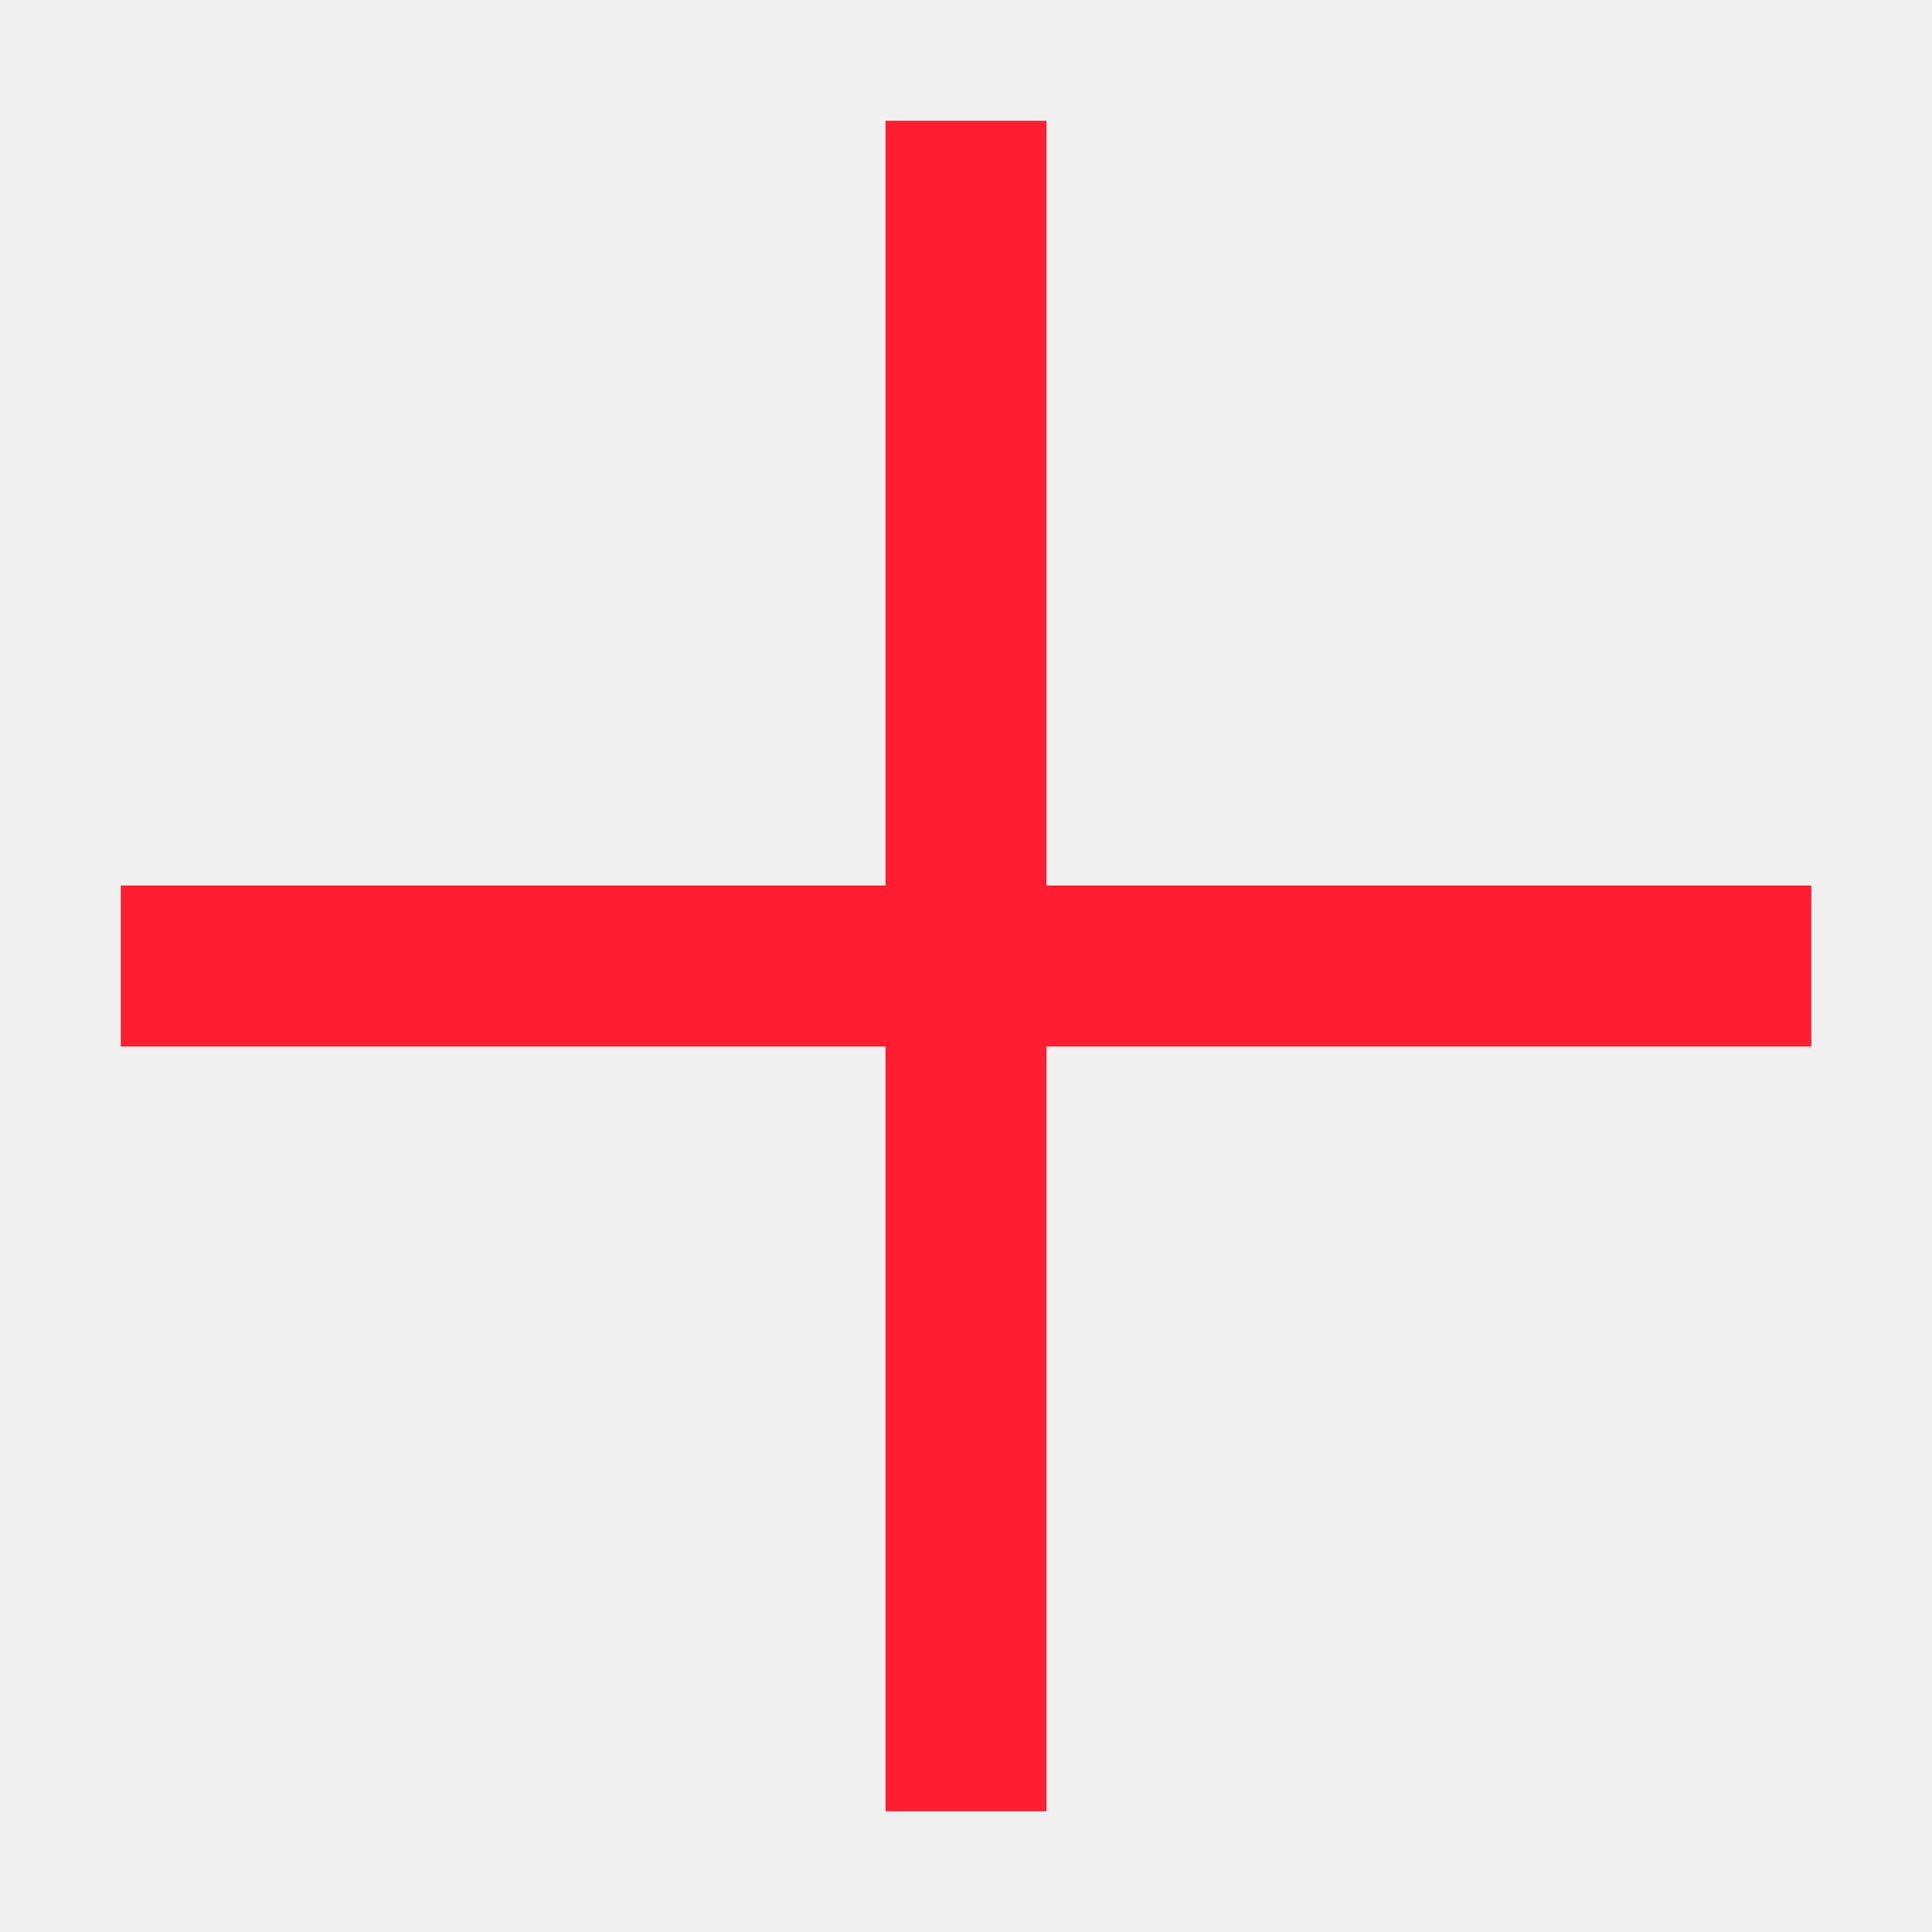
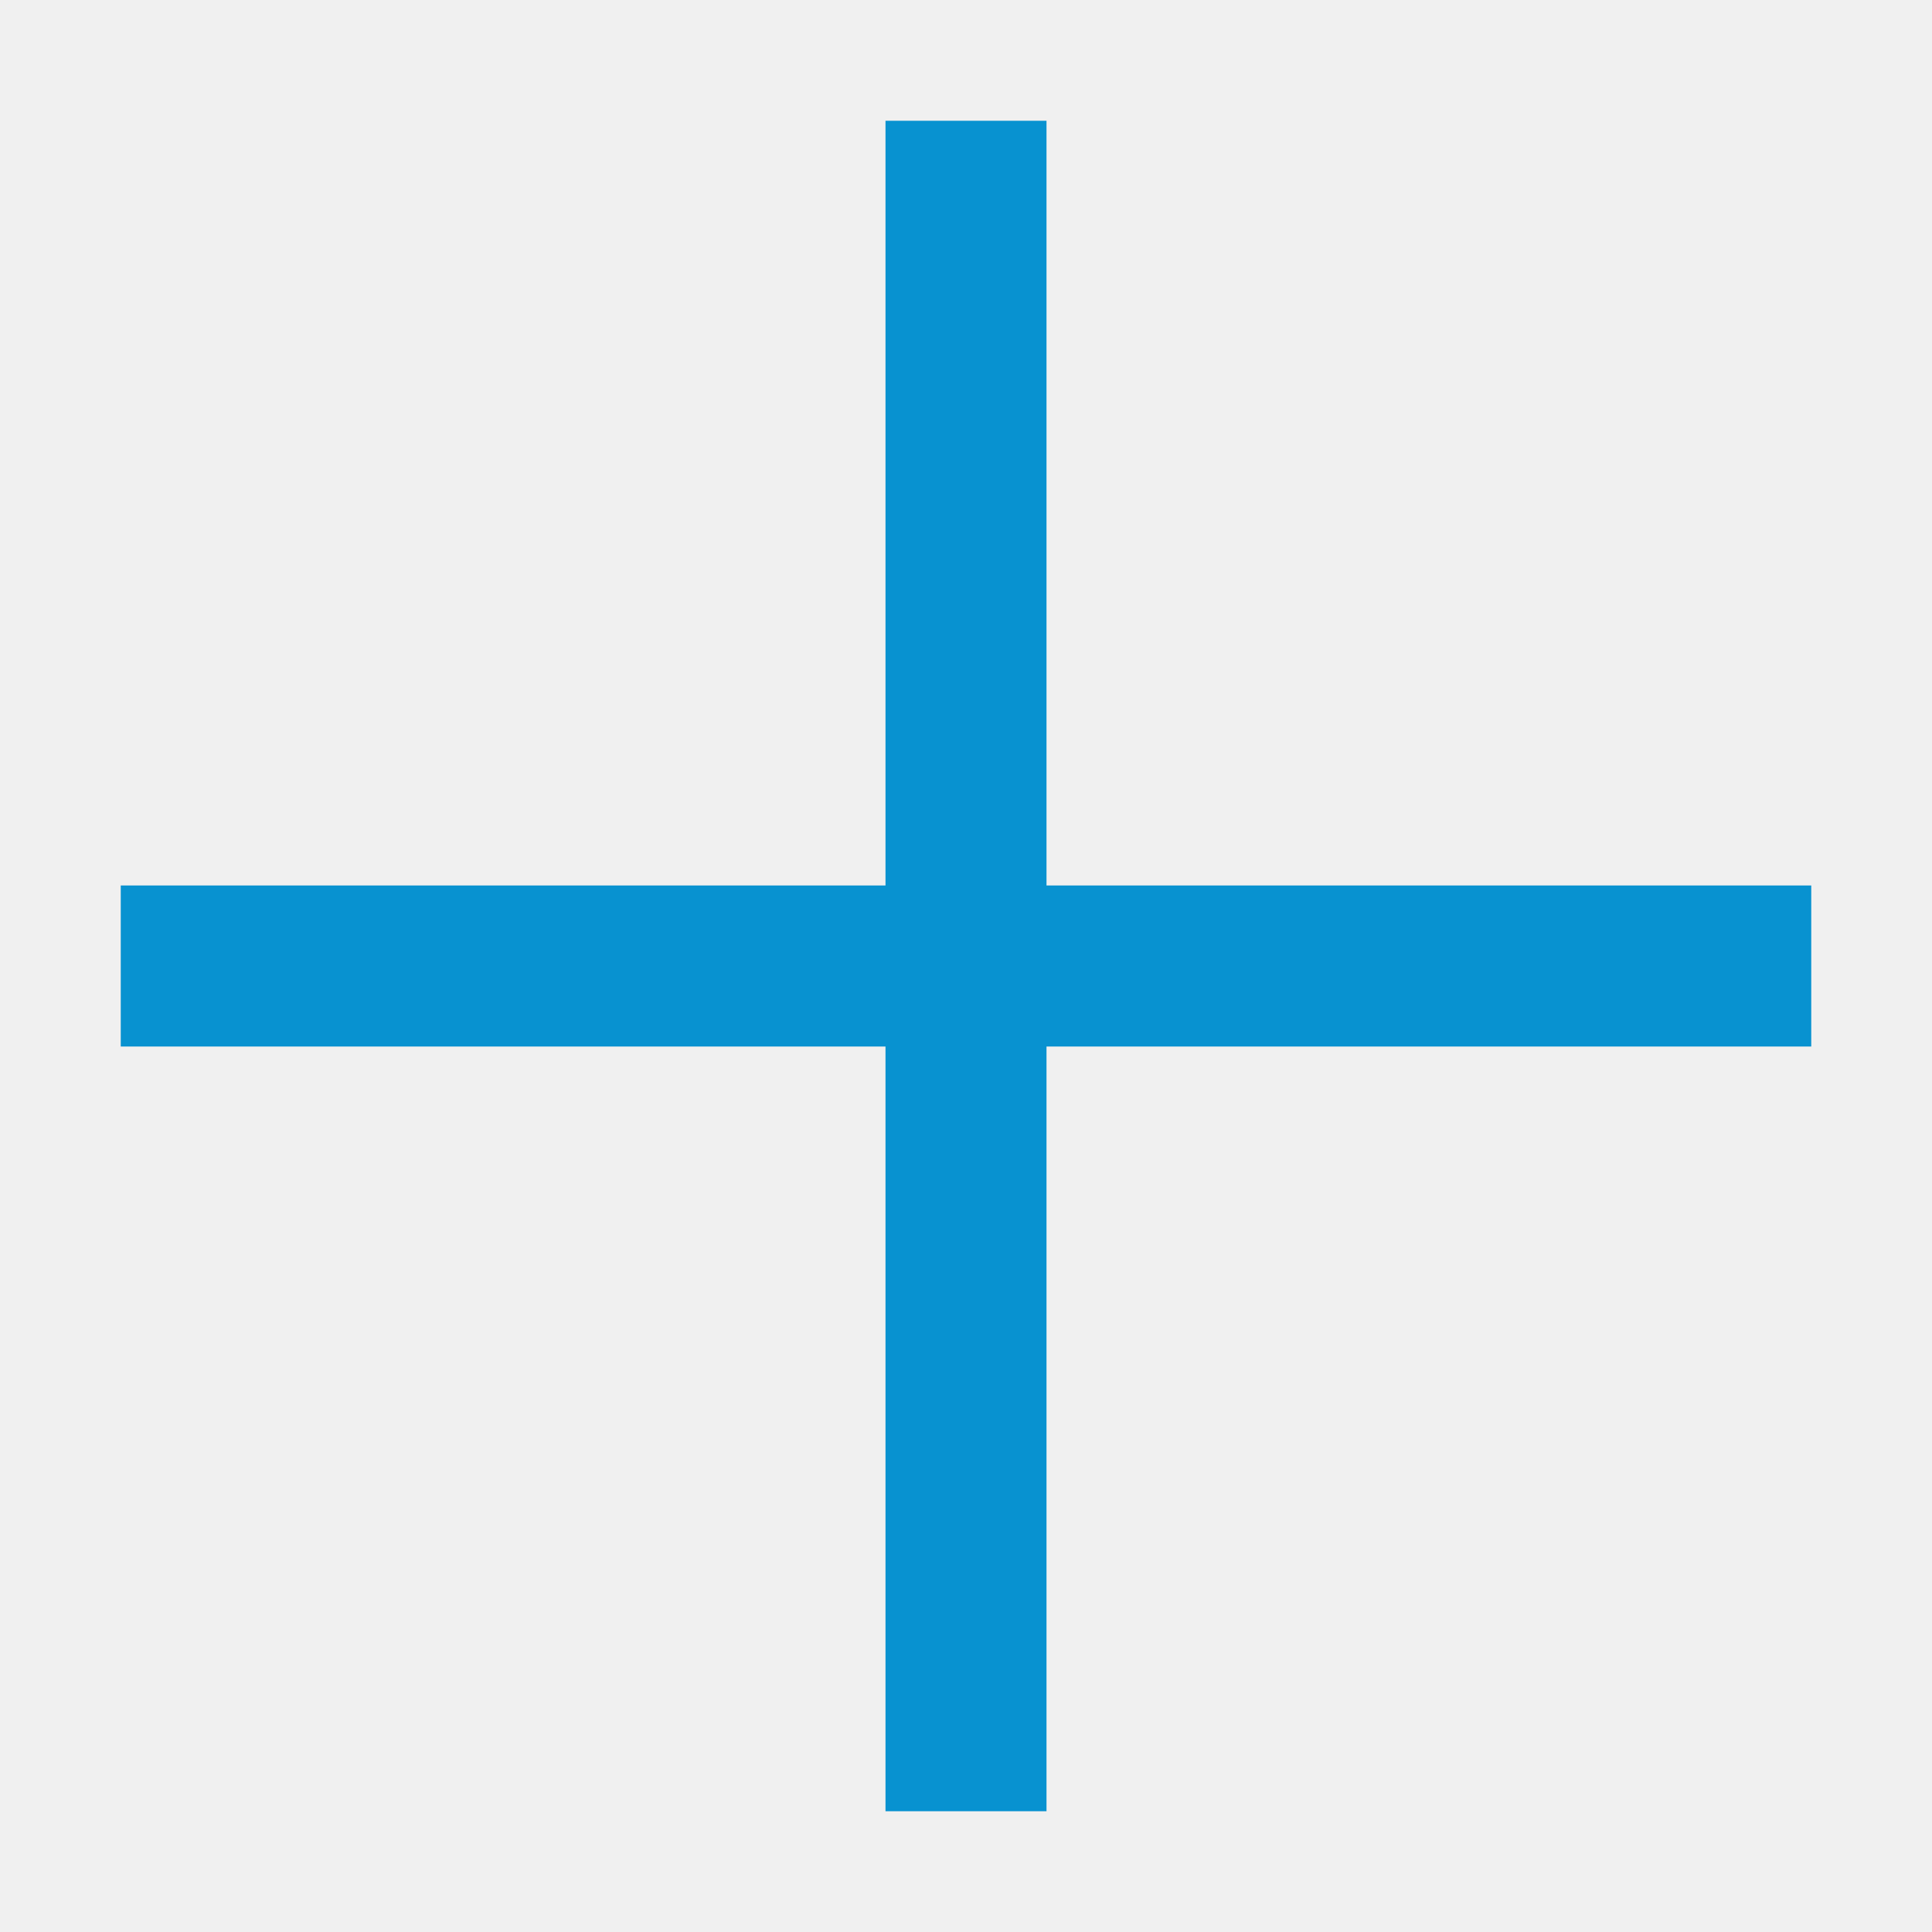
<svg xmlns="http://www.w3.org/2000/svg" width="24" height="24" viewBox="0 0 24 24" fill="none">
  <g id="bytesize:plus" clip-path="url(#clip0_1_570)">
-     <path id="Vector" d="M12 1.5V22.5M1.5 12H22.5" stroke="#ff1e31" stroke-width="2" stroke-linecap="" stroke-linejoin="round" />
+     <path id="Vector" d="M12 1.5V22.5M1.5 12H22.5" stroke="#0892D0" stroke-width="2" stroke-linecap="" stroke-linejoin="round" />
  </g>
  <defs>
    <clipPath id="clip0_1_570">
      <rect width="24" height="24" fill="white" />
    </clipPath>
  </defs>
</svg>
